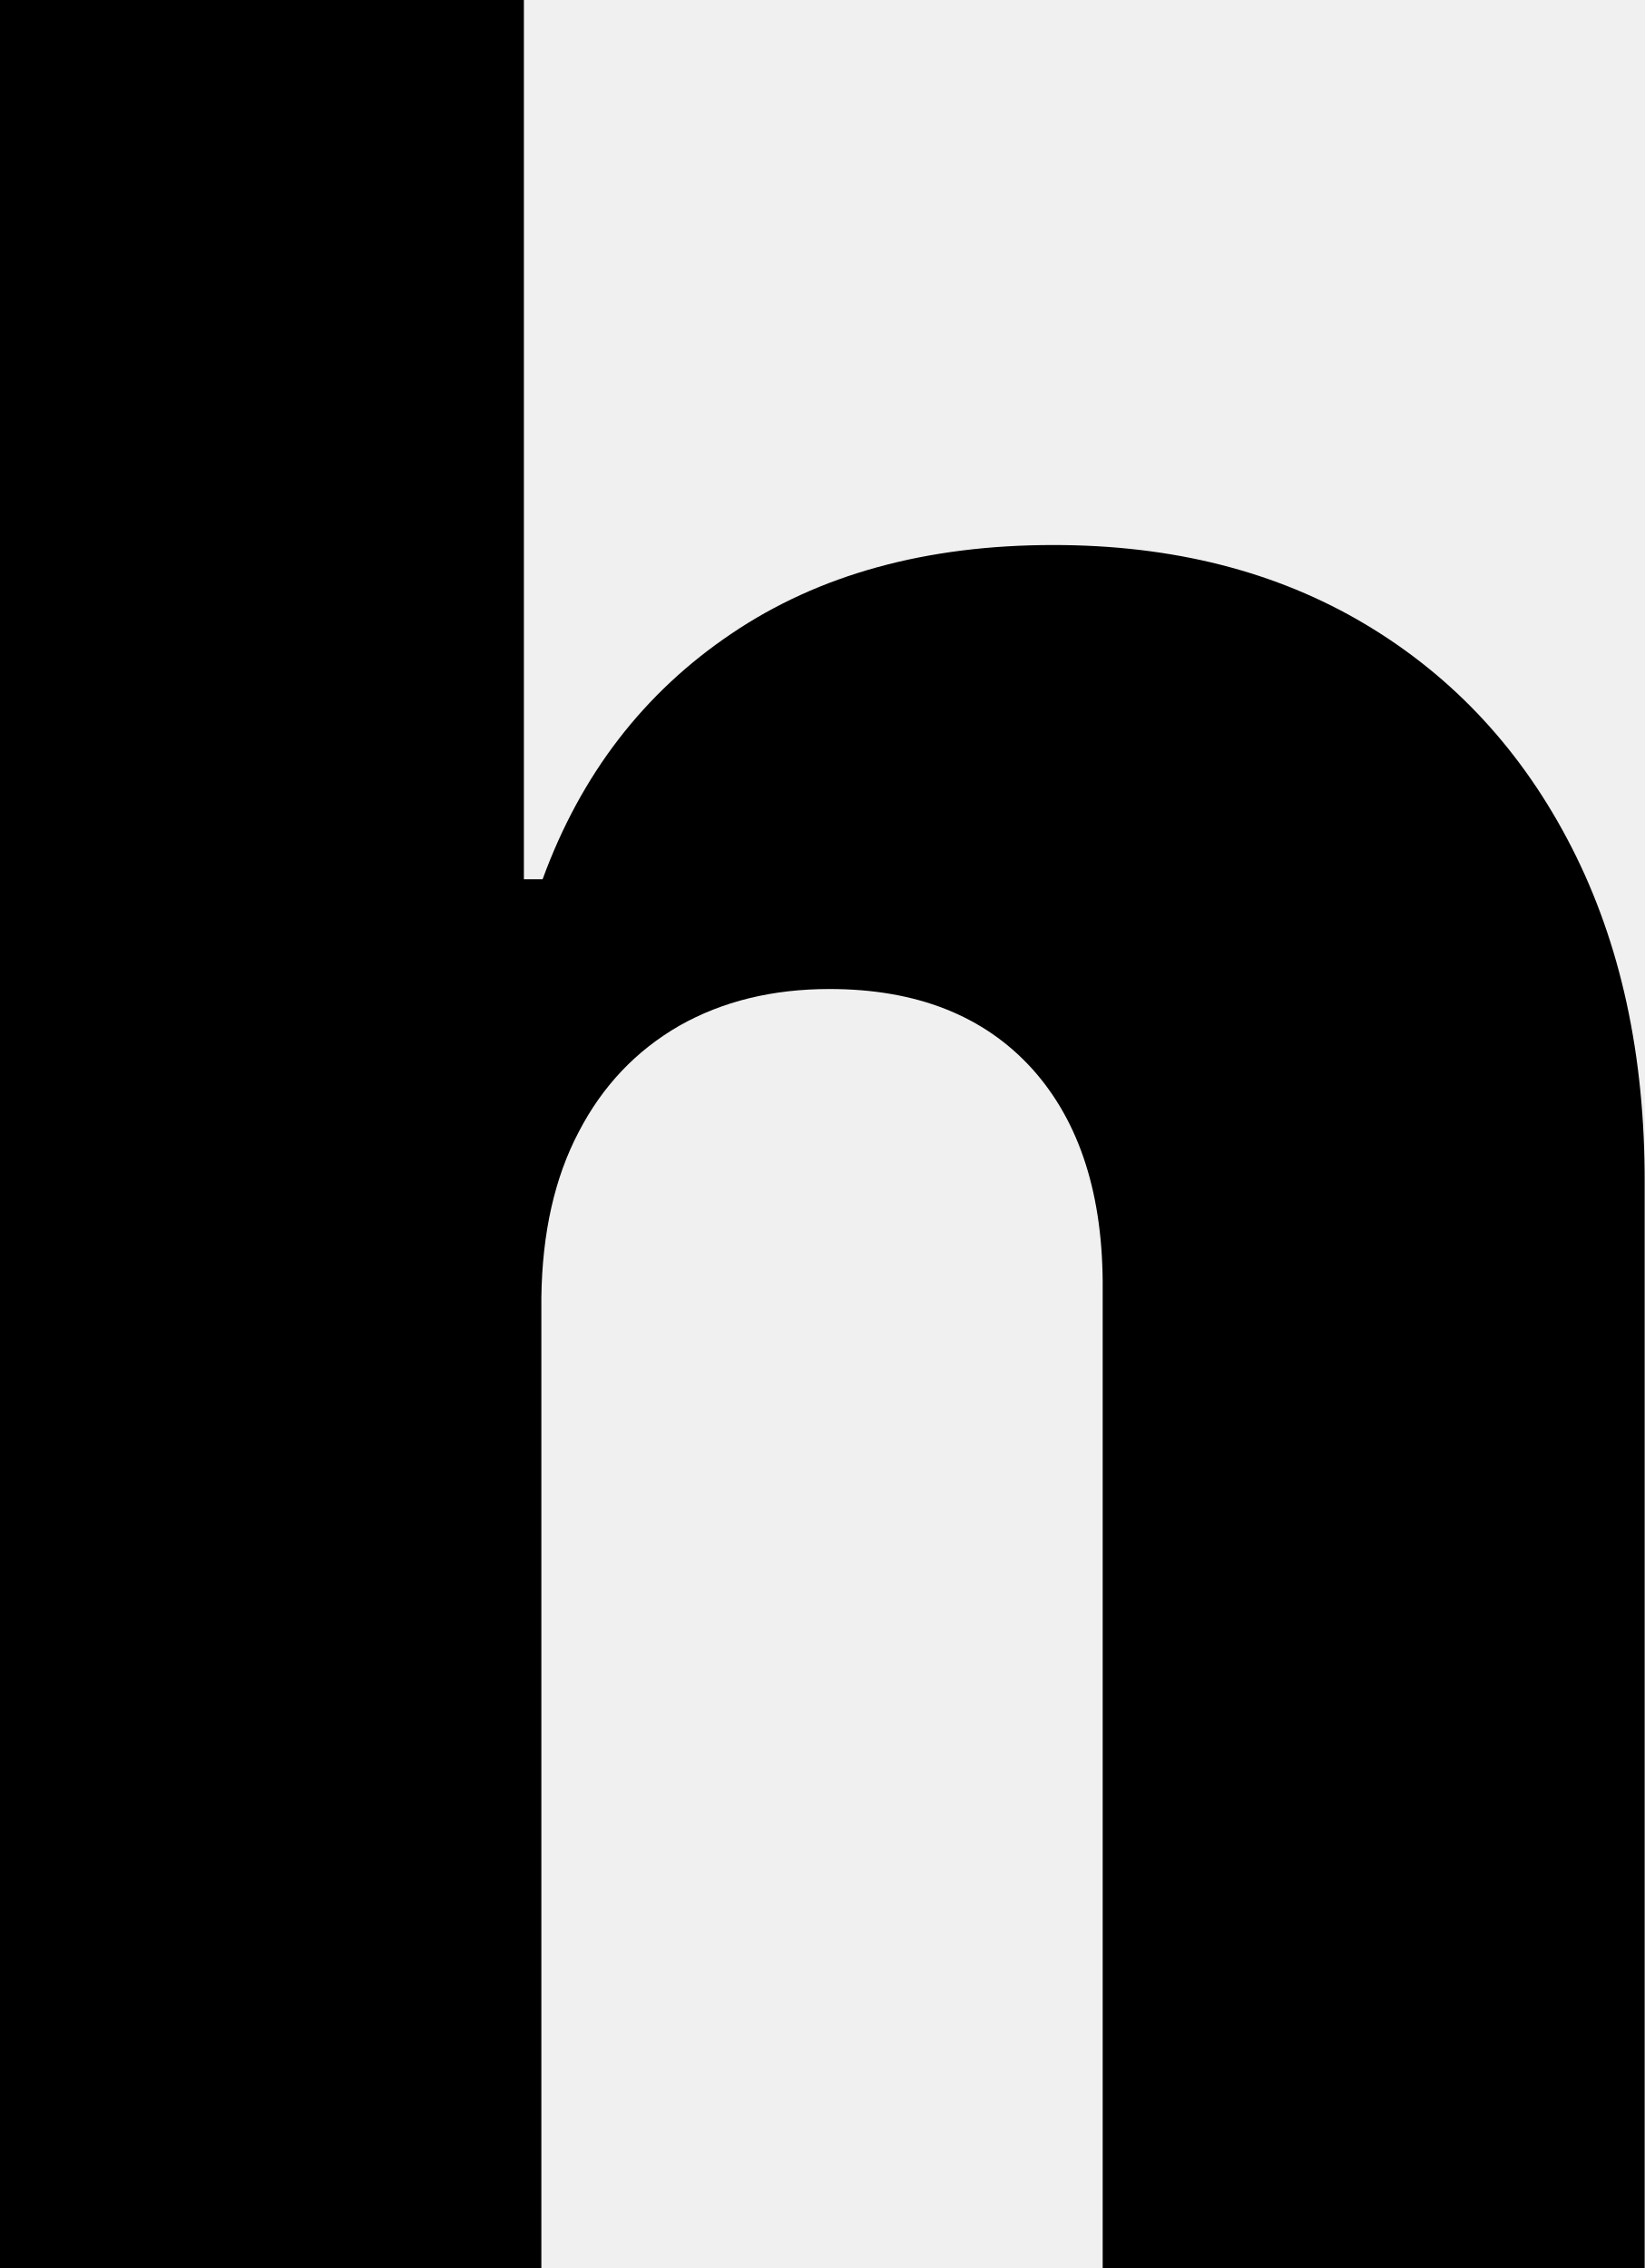
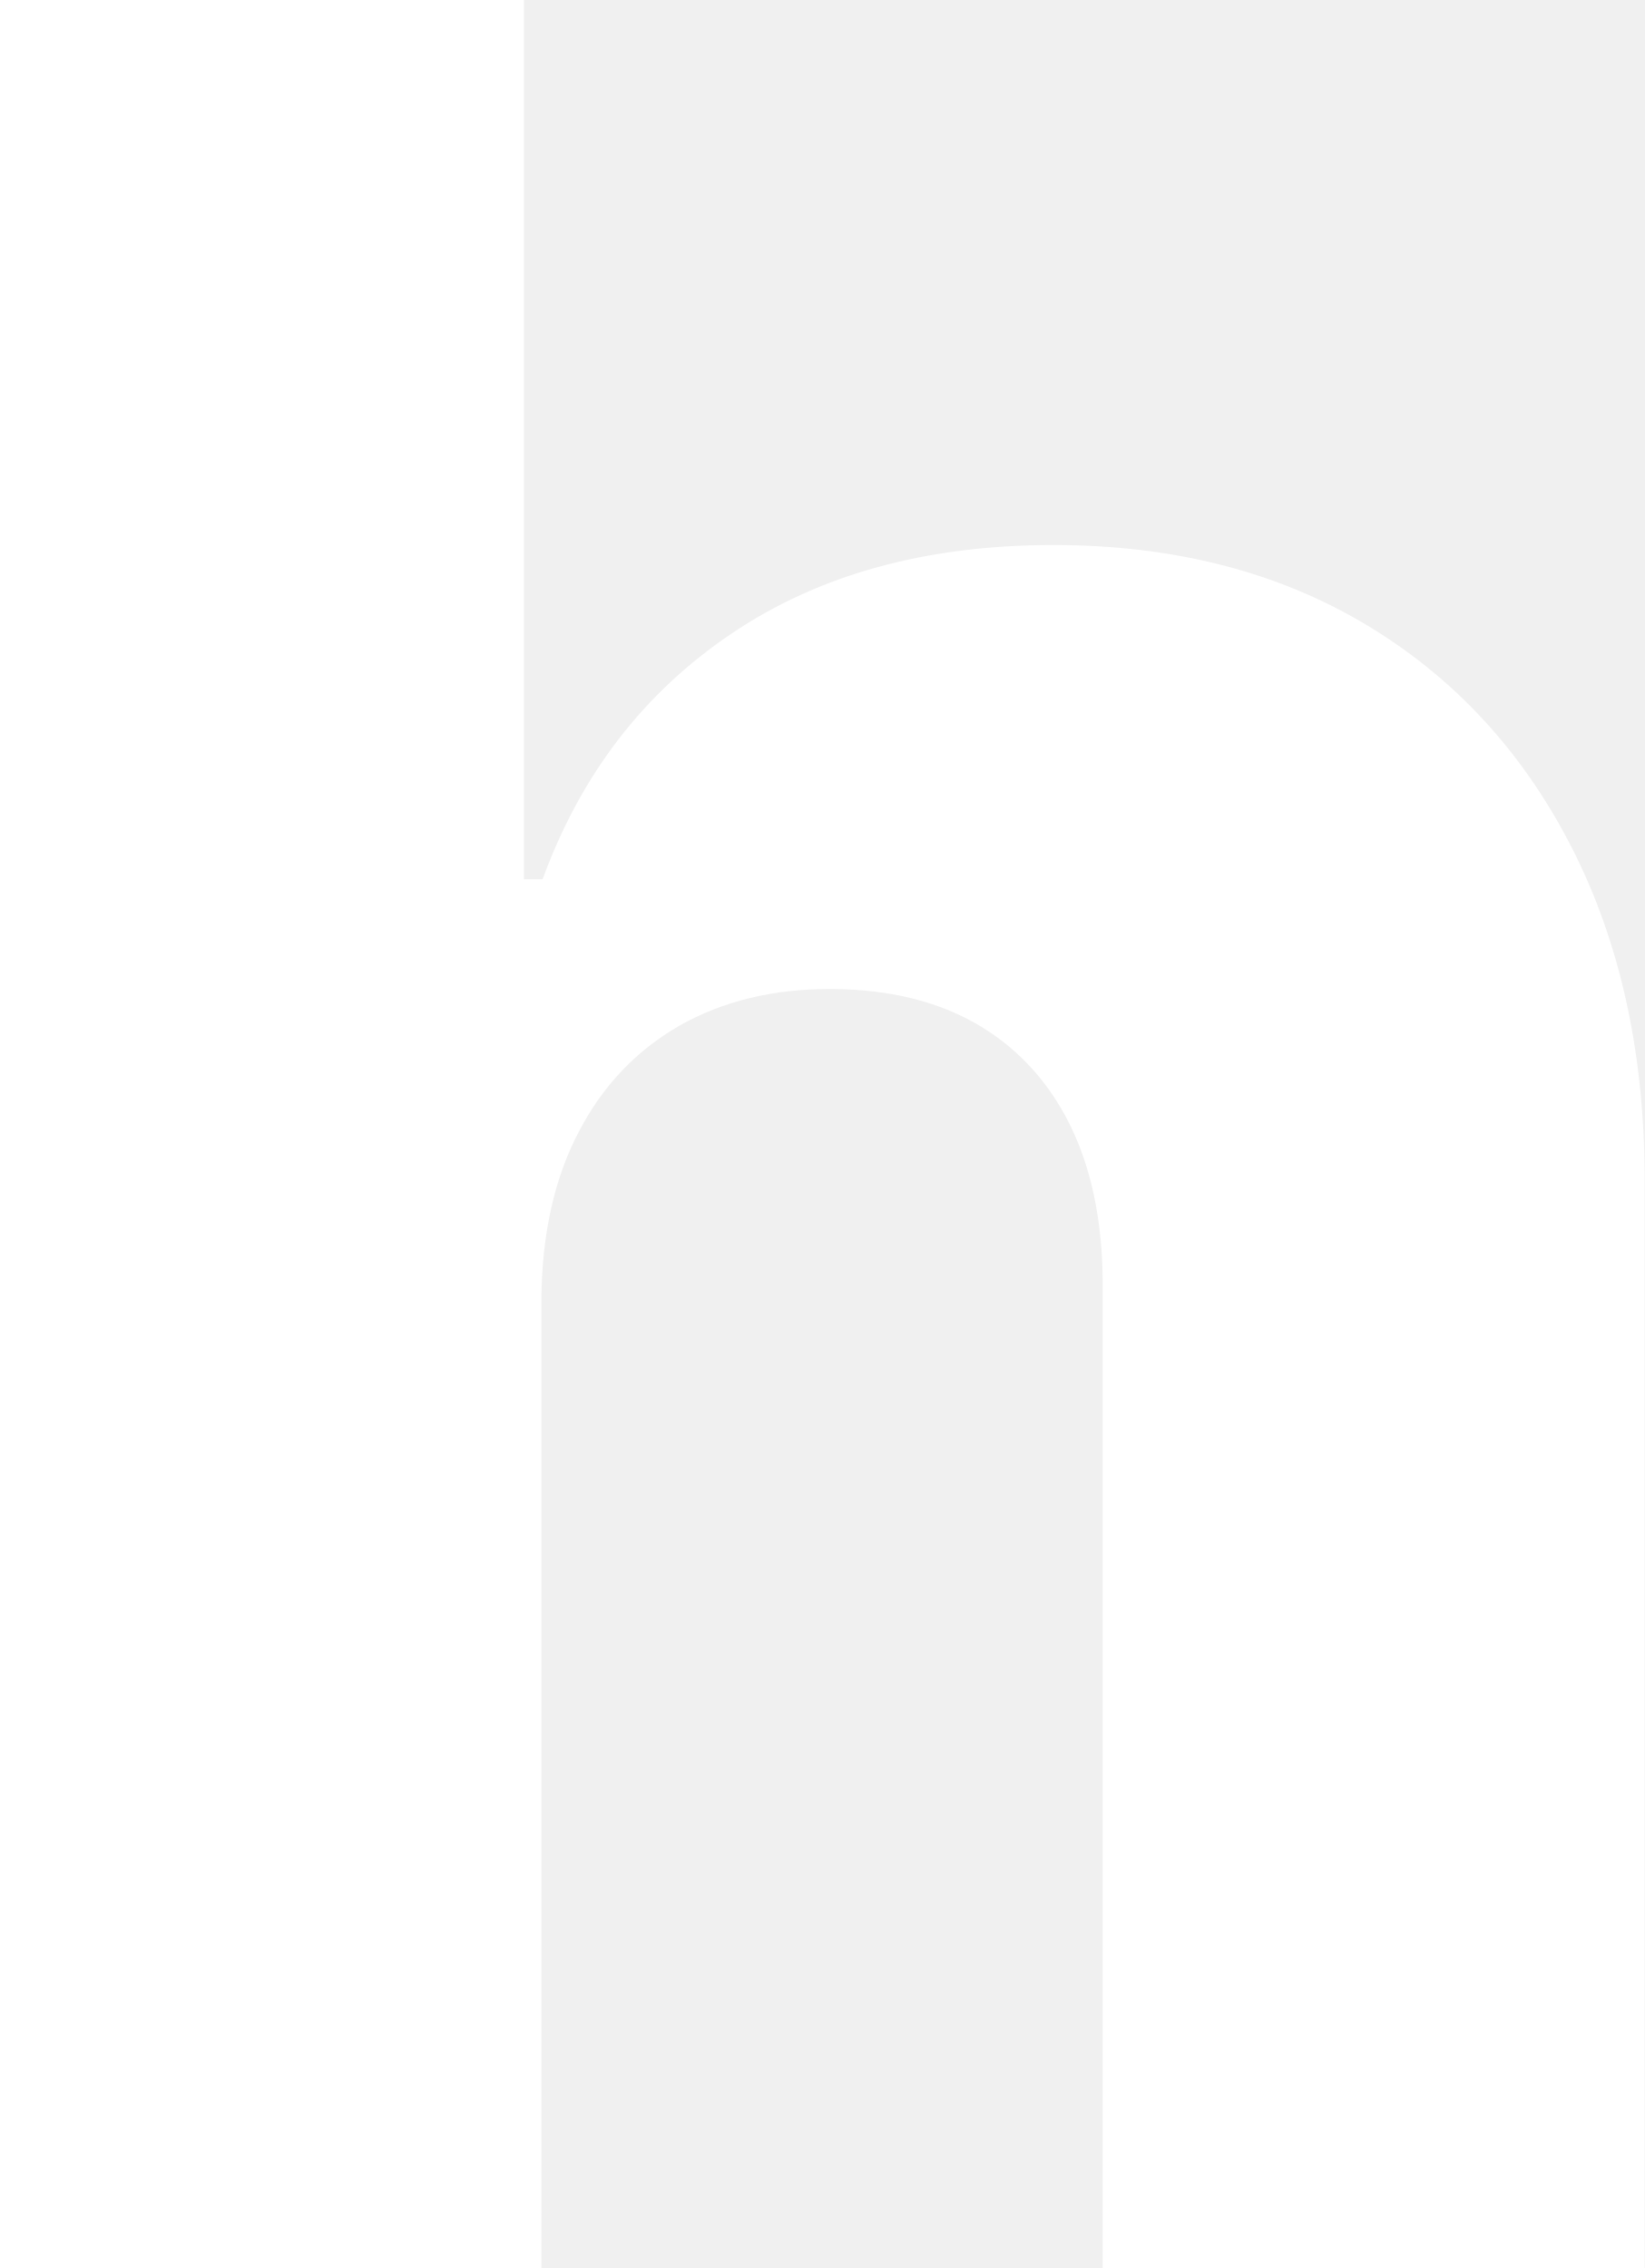
<svg xmlns="http://www.w3.org/2000/svg" viewBox="0 12.07 26.37 36.37" data-asc="0.96875" width="26.37" height="36.37">
  <defs />
-   <g fill="#000000">
+   <g fill="#ffffff">
    <g transform="translate(0, 0)">
      <path d="M8.68 32.88L8.68 48.44L0 48.44L0 12.07L8.40 12.07L8.40 26.17L8.70 26.17Q9.62 23.65 11.73 22.23Q13.83 20.81 16.89 20.81Q19.76 20.81 21.89 22.08Q24.02 23.35 25.20 25.66Q26.38 27.97 26.37 31.05L26.37 48.44L17.68 48.44L17.68 32.76Q17.70 30.49 16.55 29.21Q15.39 27.93 13.30 27.93Q11.93 27.93 10.89 28.52Q9.85 29.12 9.28 30.22Q8.70 31.32 8.68 32.88Z" />
    </g>
  </g>
</svg>
